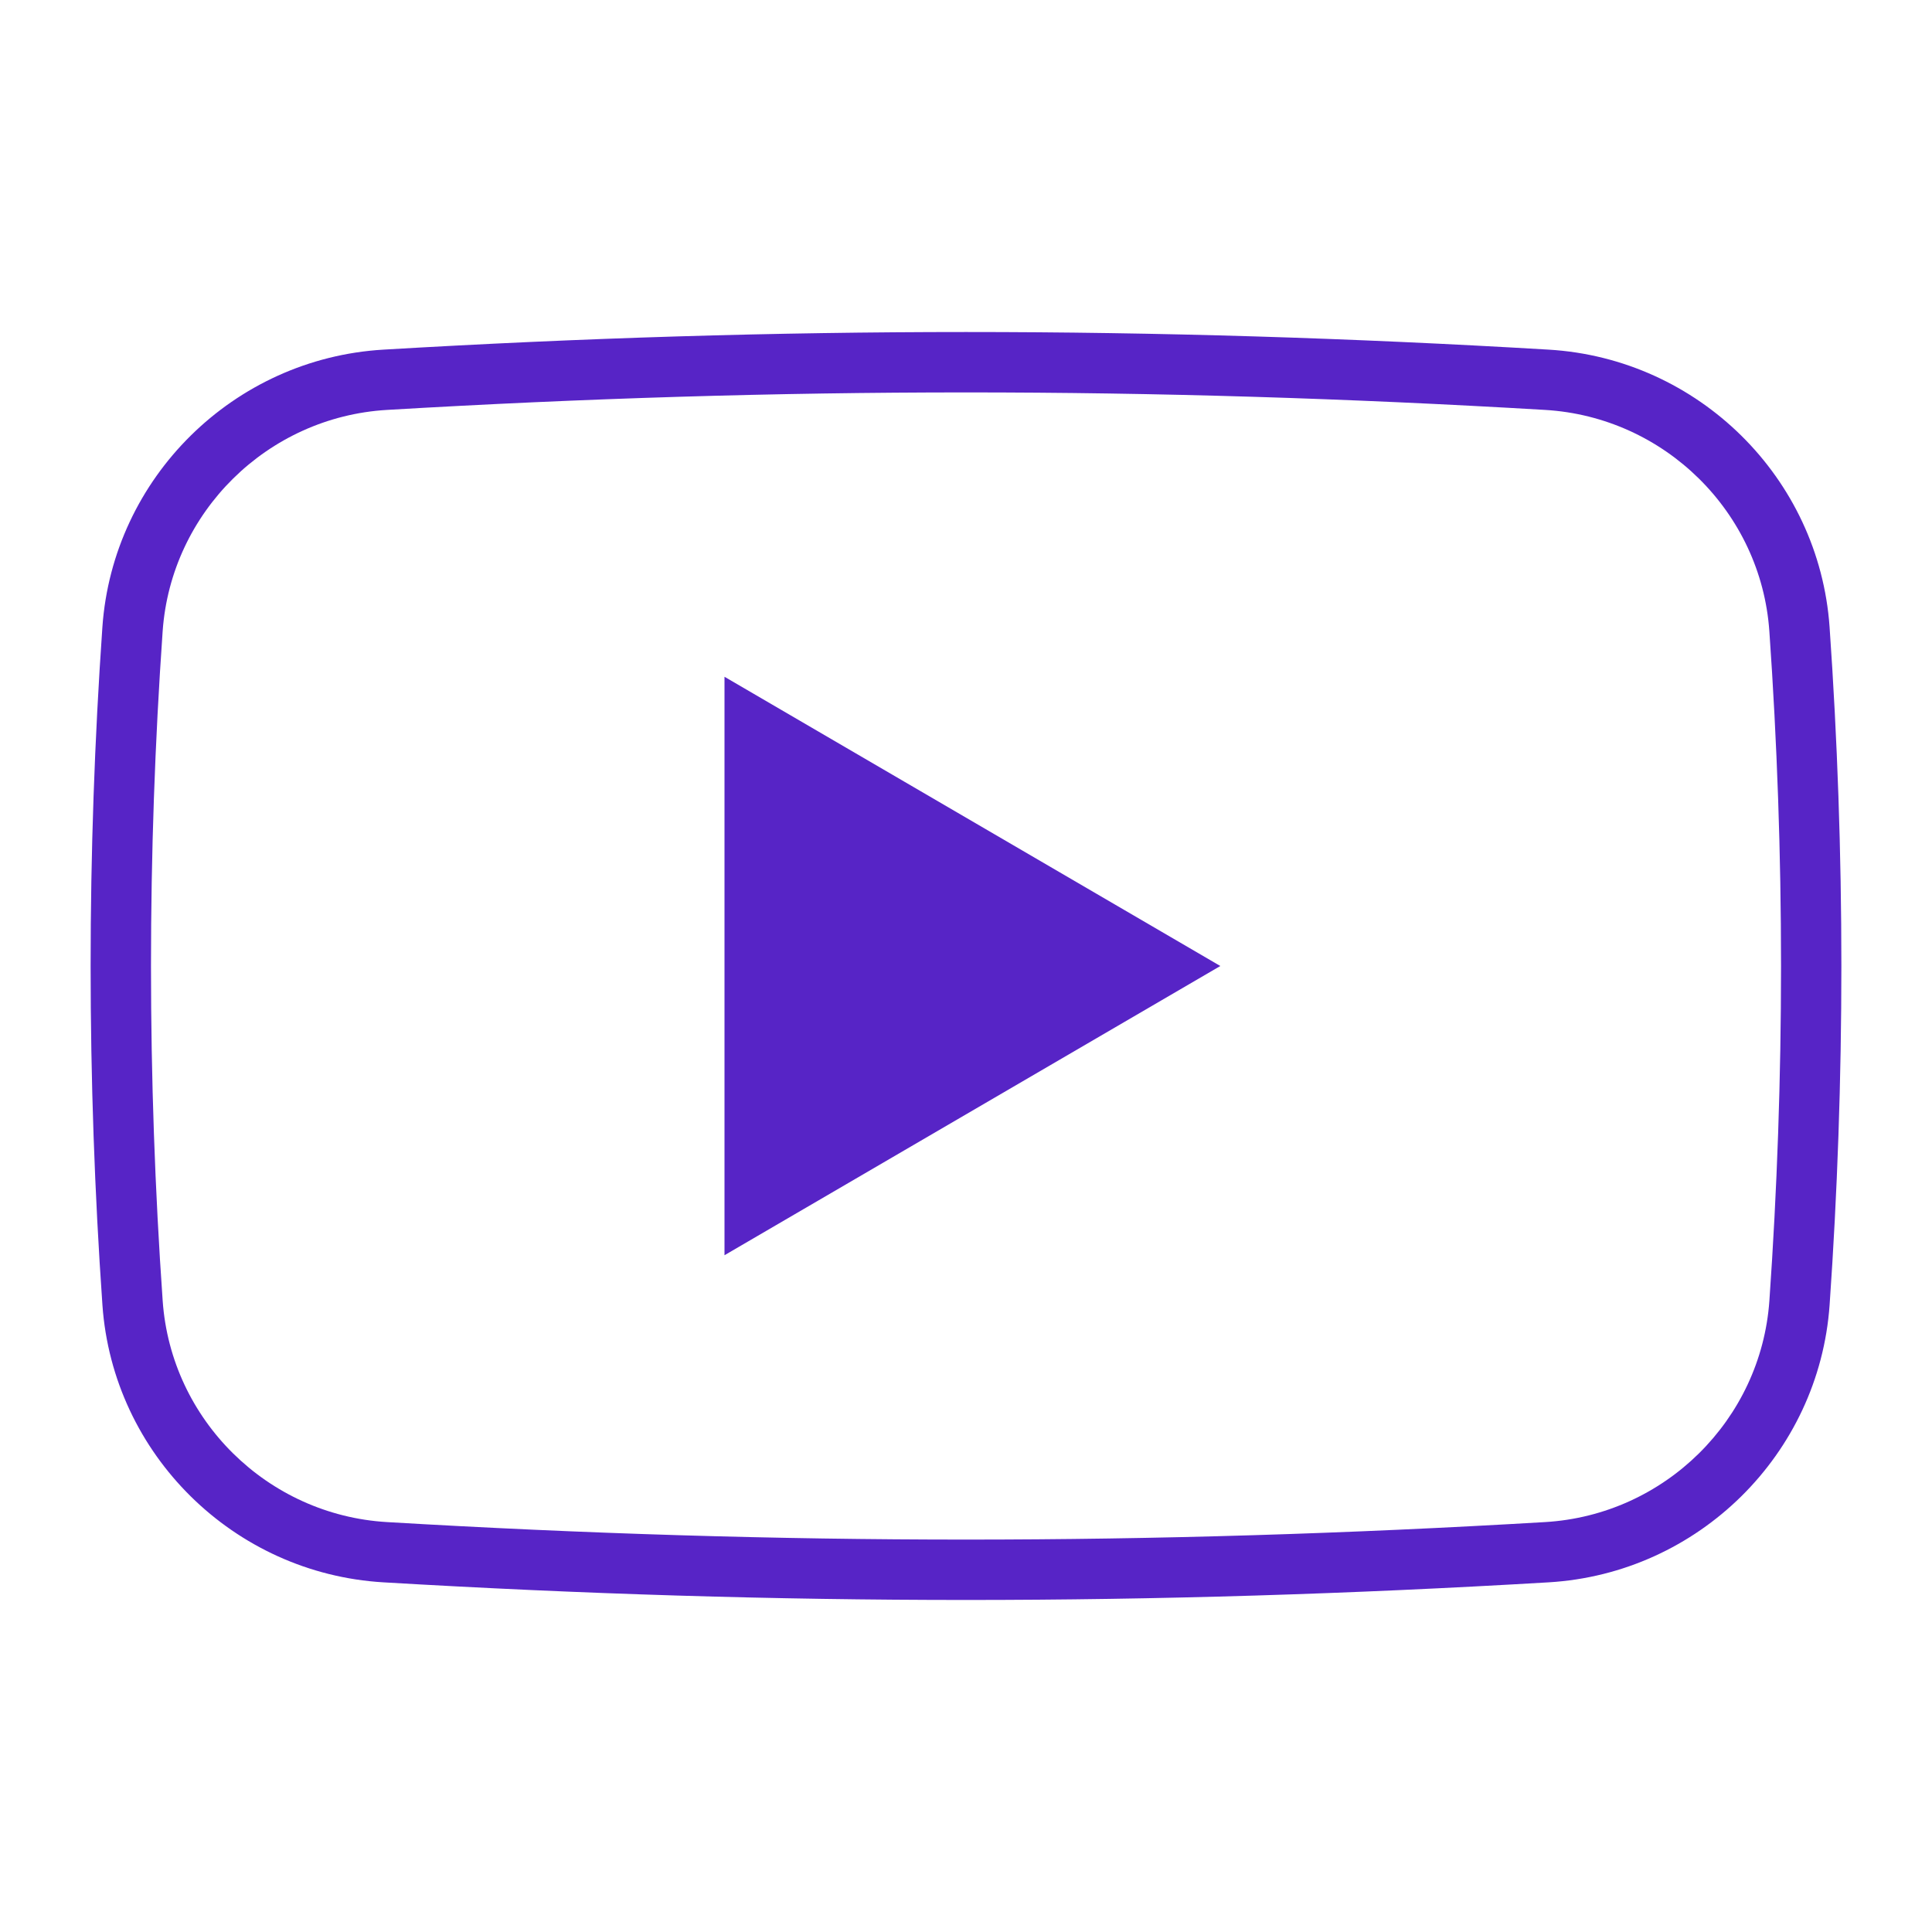
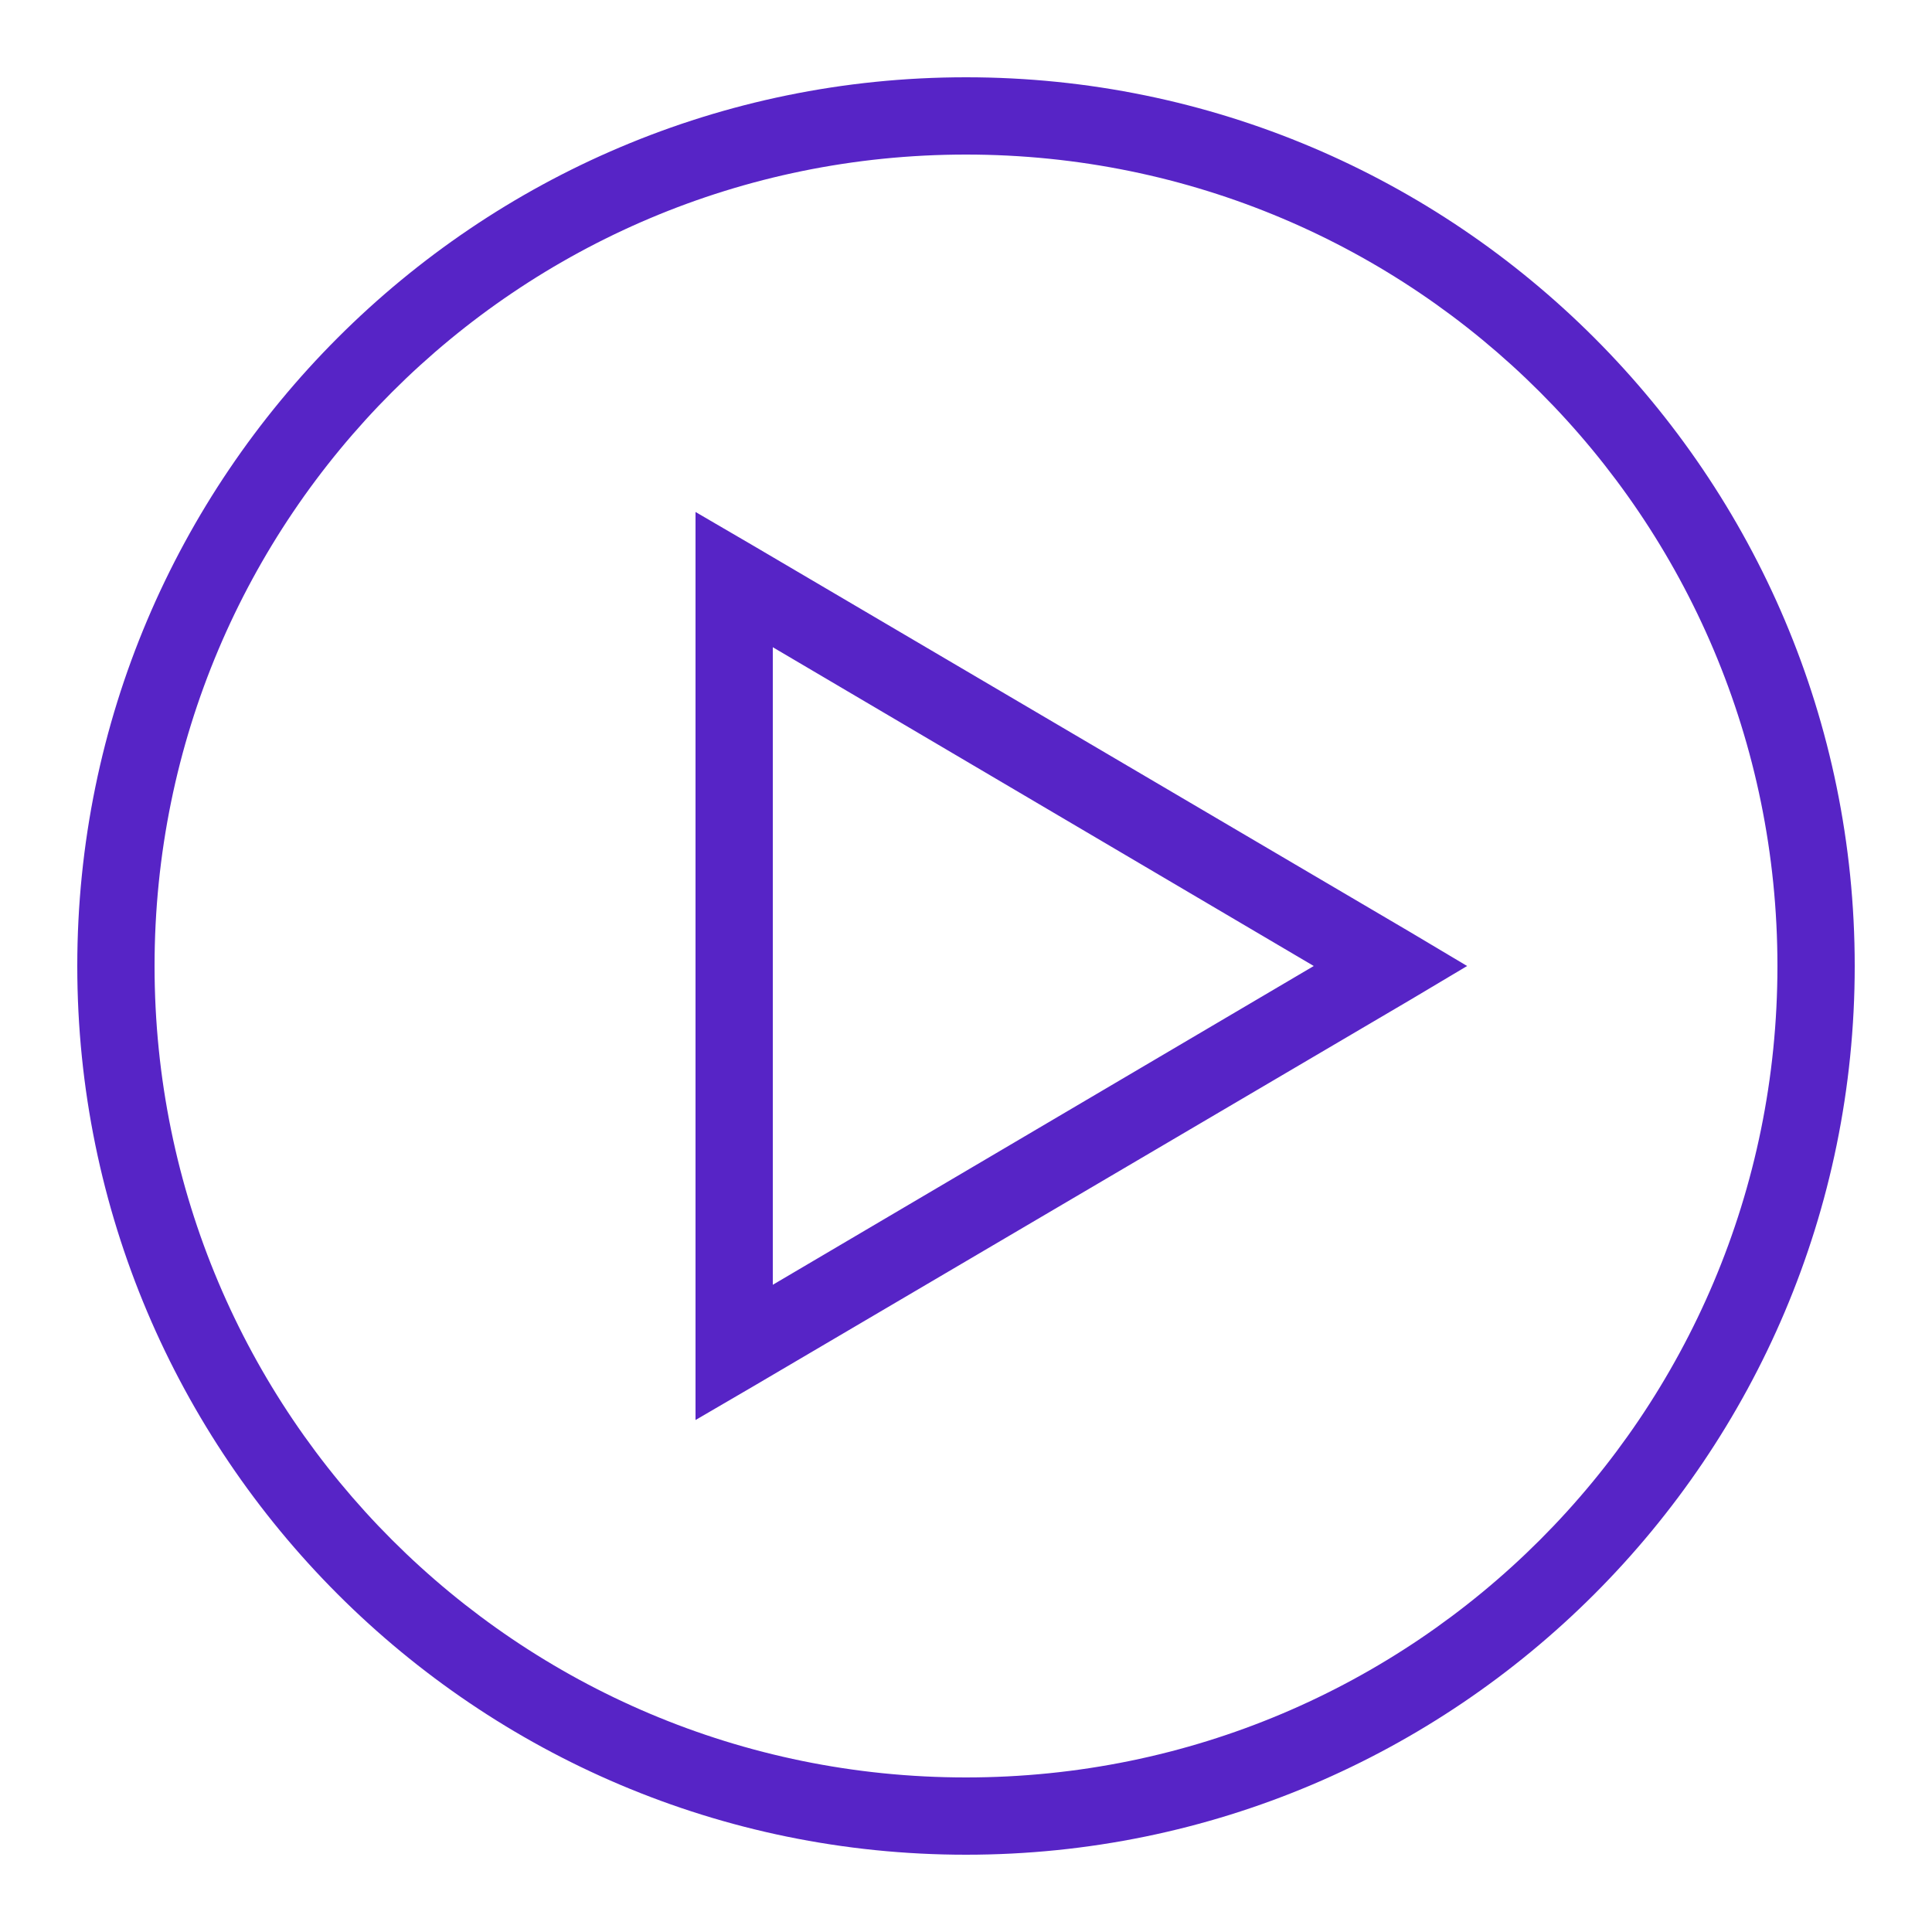
- <svg xmlns="http://www.w3.org/2000/svg" version="1.1" viewBox="0 0 192 192" width="96px" height="96px">
-   <g fill="none" fill-rule="nonzero" stroke="none" stroke-width="1" stroke-linecap="butt" stroke-linejoin="miter" stroke-miterlimit="10" stroke-dasharray="" stroke-dashoffset="0" font-family="none" font-weight="none" font-size="none" text-anchor="none" style="mix-blend-mode: normal">
-     <path d="M0,192v-192h192v192z" fill="none" />
-     <g id="Слой_1" fill="#5724c6">
-       <path d="M96,159.003c-19.074,0 -38.148,-0.585 -57.897,-1.752c-14.88,-0.879 -26.883,-12.726 -27.924,-27.561c-1.563,-22.356 -1.563,-45.027 -0.003,-67.38c1.044,-14.835 13.047,-26.685 27.927,-27.564c39.501,-2.334 76.299,-2.334 115.794,0c14.88,0.879 26.883,12.726 27.924,27.561c1.563,22.356 1.563,45.027 0.003,67.38c-1.044,14.835 -13.047,26.685 -27.927,27.564v0c-19.749,1.167 -38.823,1.752 -57.897,1.752zM153.546,151.263l0.177,2.994l-0.177,-2.994c11.877,-0.702 21.459,-10.158 22.293,-21.993c1.545,-22.074 1.545,-44.463 -0.003,-66.543c-0.828,-11.832 -10.413,-21.288 -22.29,-21.99c-39.264,-2.319 -75.825,-2.319 -115.089,0c-11.877,0.702 -21.459,10.158 -22.293,21.993c-1.545,22.074 -1.545,44.463 0.003,66.543c0.828,11.832 10.413,21.288 22.29,21.99c39.261,2.319 75.825,2.319 115.089,0z" />
-       <path d="M75,119.52v-47.04l40.32,23.52z" />
-       <path d="M72,124.743v-57.486l49.275,28.743zM78,77.703v36.591l31.368,-18.294z" />
-     </g>
-   </g>
+ <svg xmlns="http://www.w3.org/2000/svg" fill="#5724C6" viewBox="0 0 50 50" width="50px" height="50px">
+   <path d="M 25 2 C 12.309 2 2 12.309 2 25 C 2 37.691 12.309 48 25 48 C 37.691 48 48 37.691 48 25 C 48 12.309 37.691 2 25 2 Z M 25 4 C 36.609 4 46 13.391 46 25 C 46 36.609 36.609 46 25 46 C 13.391 46 4 36.609 4 25 C 4 13.391 13.391 4 25 4 Z M 18 13.25 L 18 36.75 L 19.5 35.875 L 36.5 25.875 L 37.969 25 L 36.5 24.125 L 19.5 14.125 Z M 20 16.75 L 34 25 L 20 33.25 Z" />
</svg>
